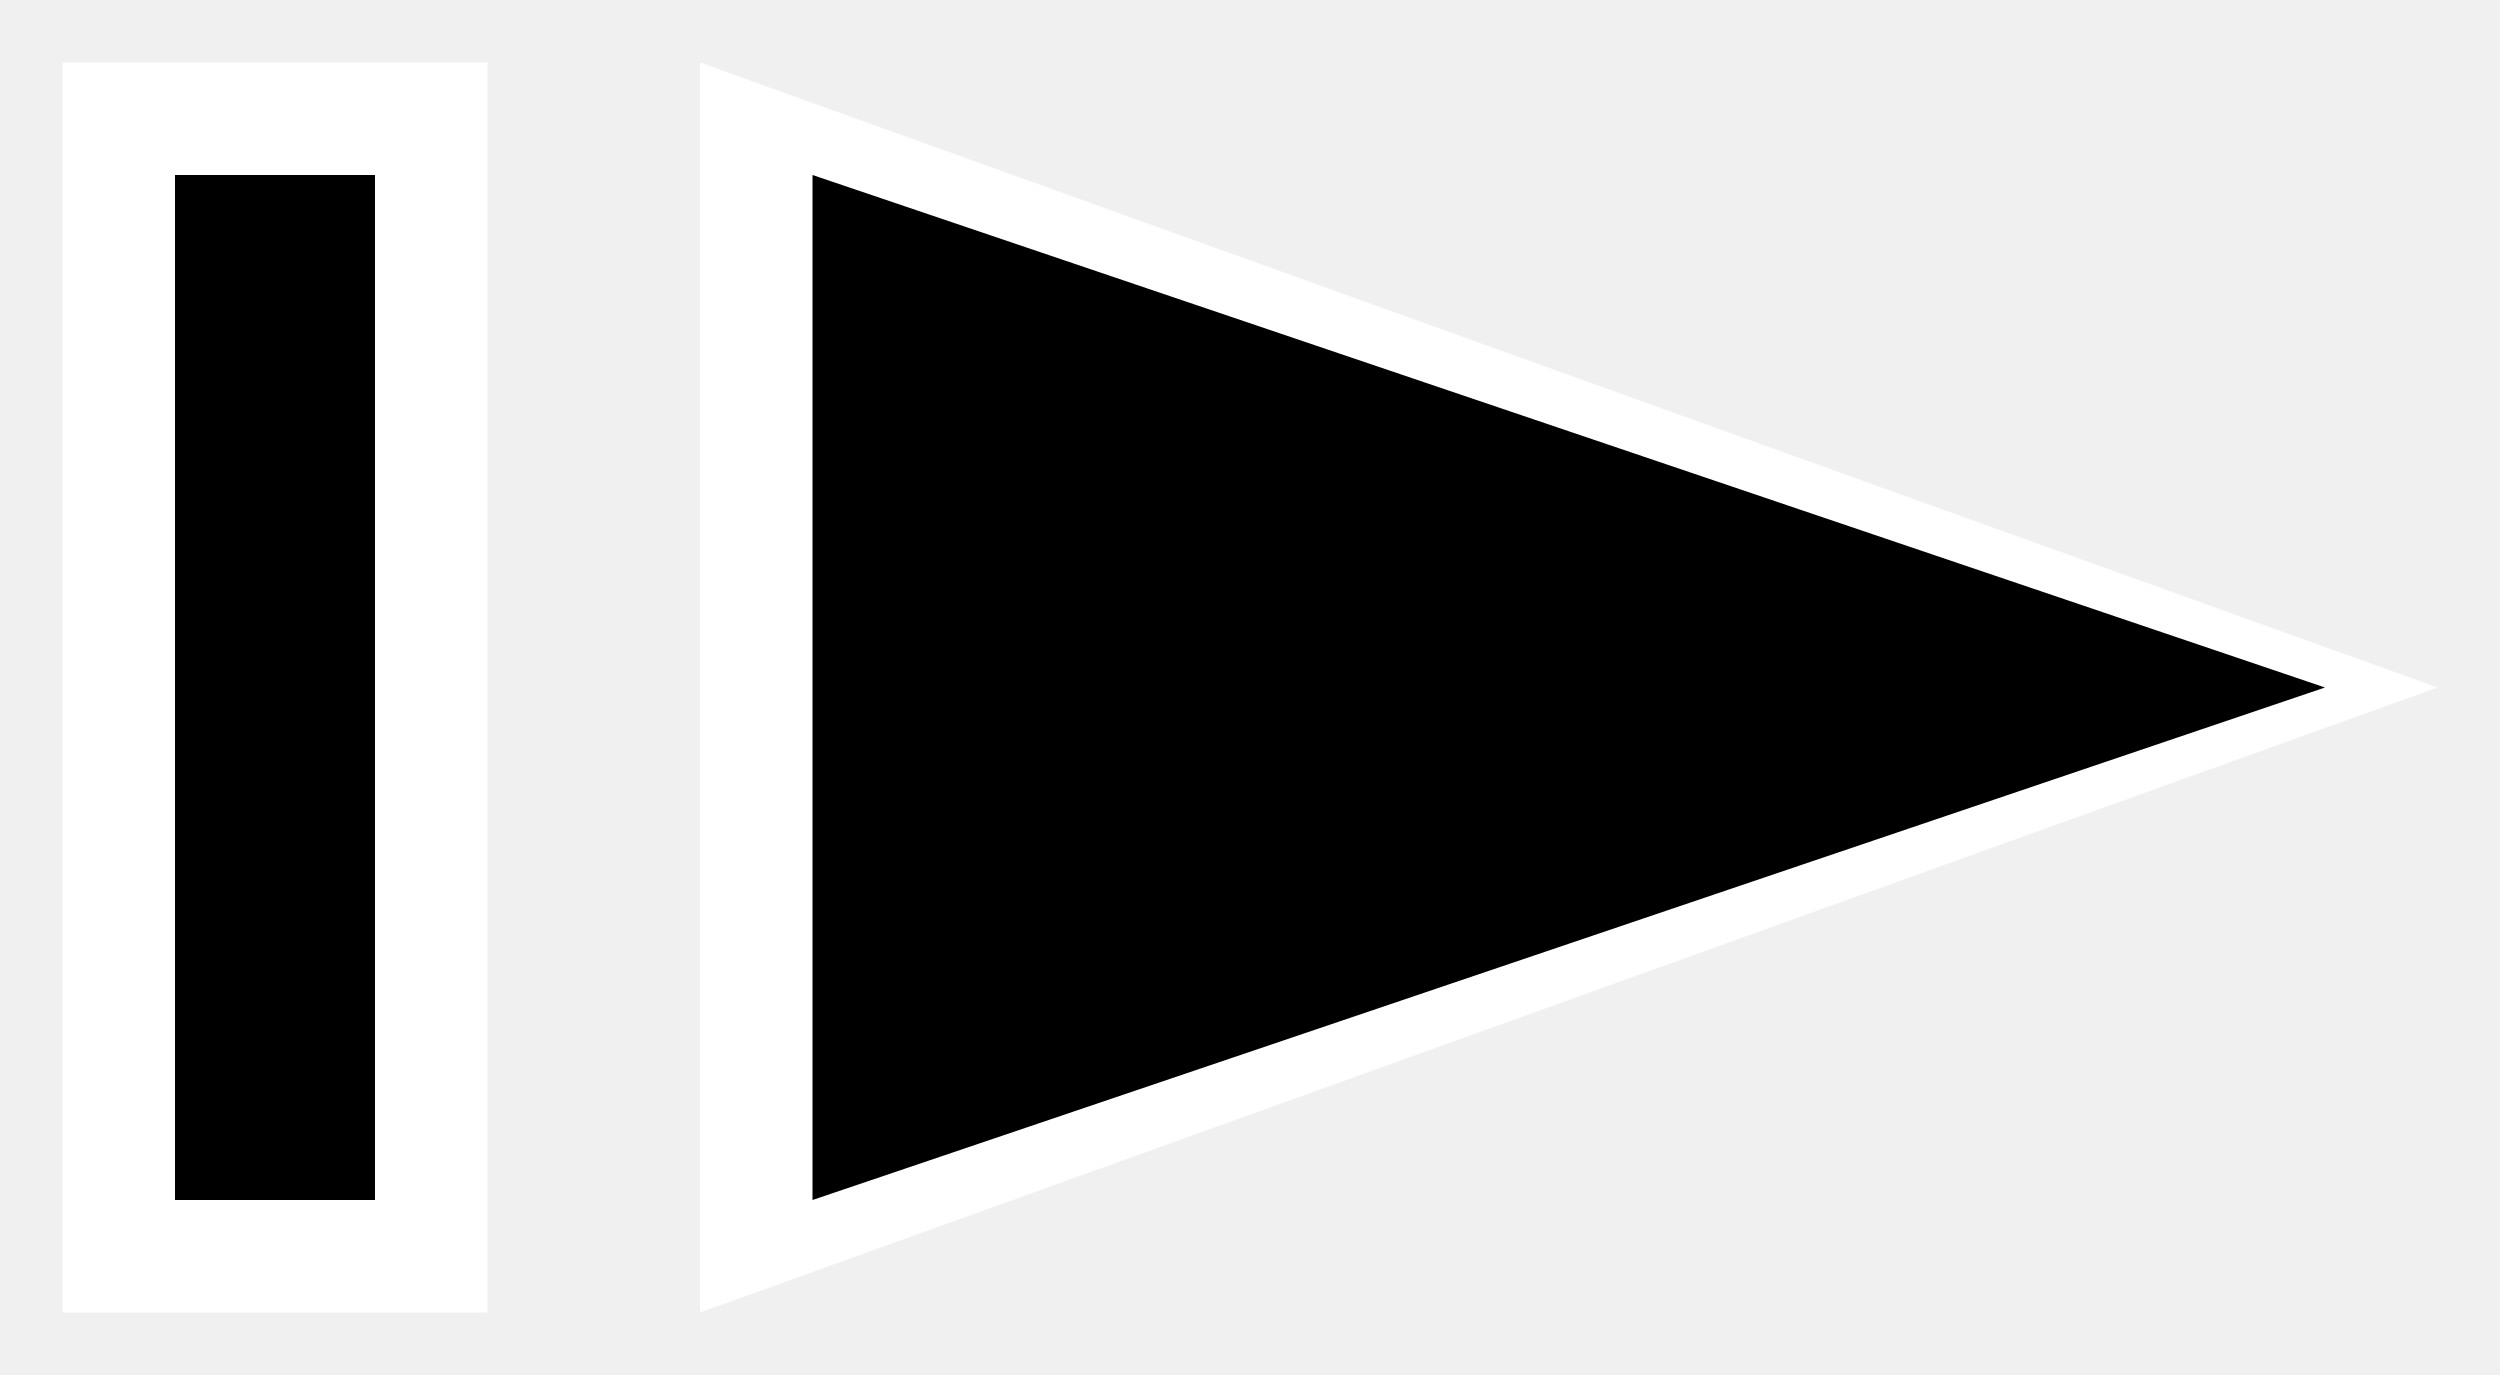
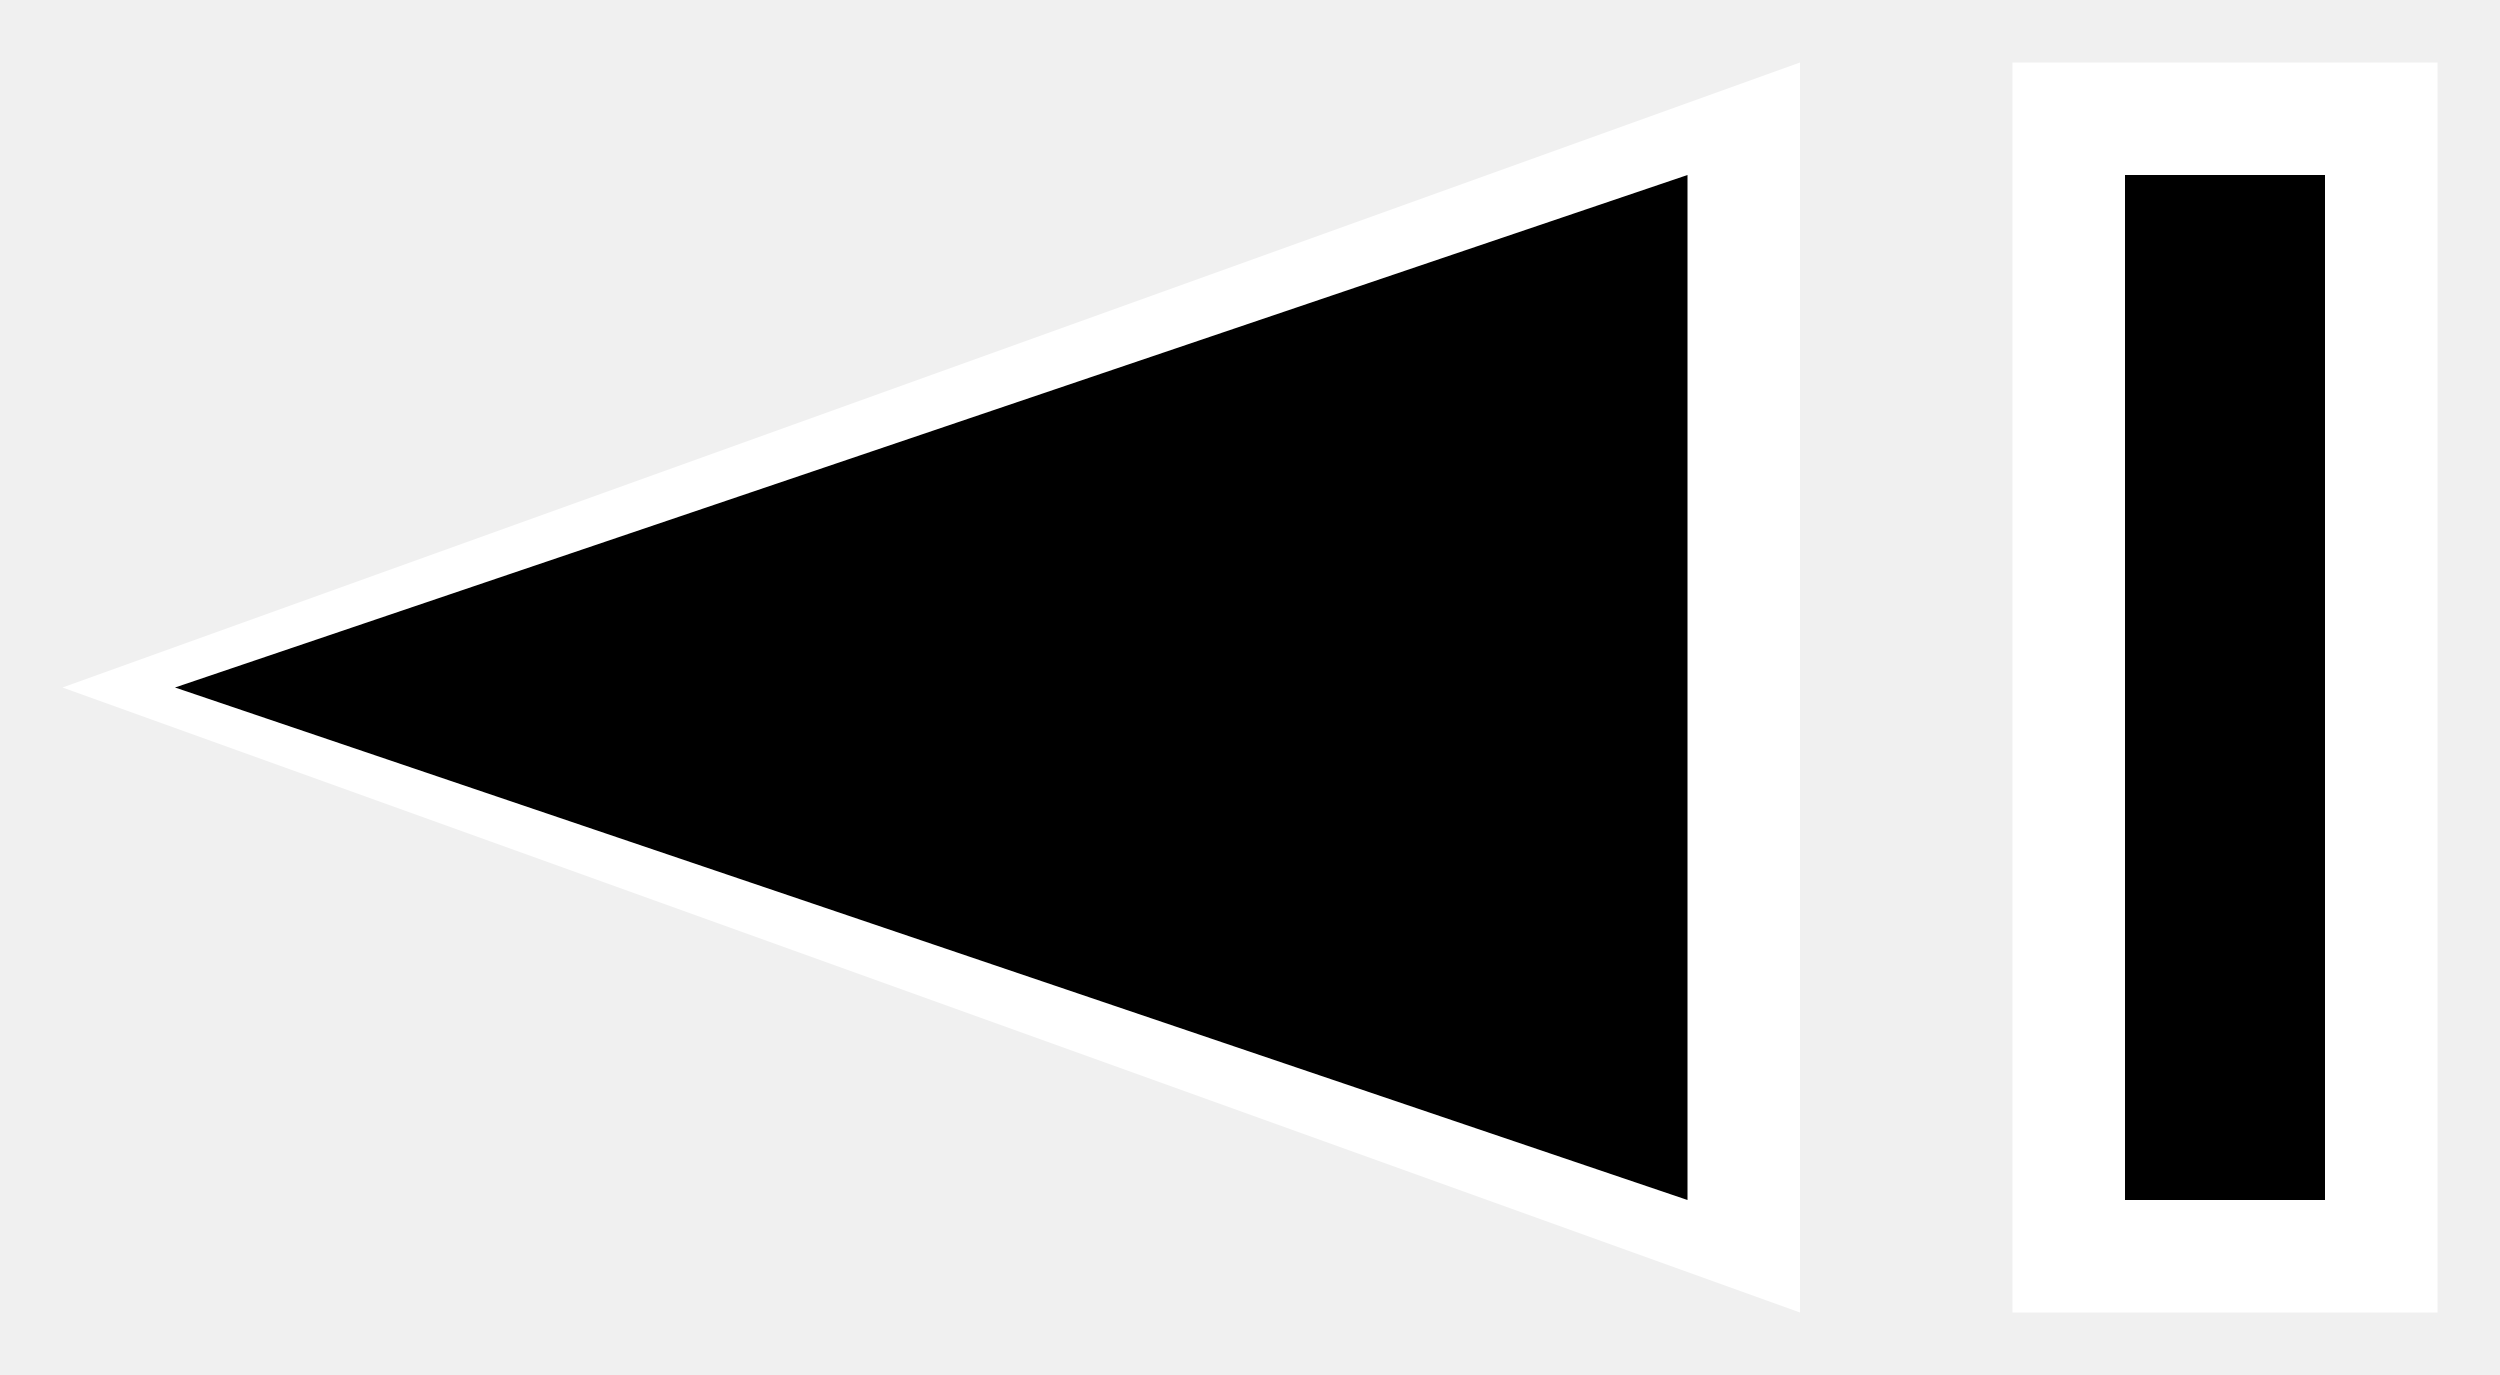
<svg xmlns="http://www.w3.org/2000/svg" width="20.0" height="11.0" viewBox="0 0 20.0 11.0">
-   <path d="M0.5 0.5H3.9V10.5H0.5ZM5.6 0.5L19.5 5.5L5.6 10.5Z" fill="#ffffff" />
-   <path d="M1.4 1.4H3.0V9.6H1.4ZM6.5 1.4L18.6 5.5L6.5 9.6Z" fill="#000000" />
+   <path d="M 19.5 0.5 H 16.1 V 10.5 H 19.5 Z M 14.4 0.5 L 0.5 5.5 L 14.4 10.5 Z" fill="#ffffff" />
+   <path d="M 18.6 1.4 H 17 V 9.6 H 18.6 Z M 13.5 1.4 L 1.4 5.5 L 13.5 9.6 Z" fill="#000000" />
</svg>
